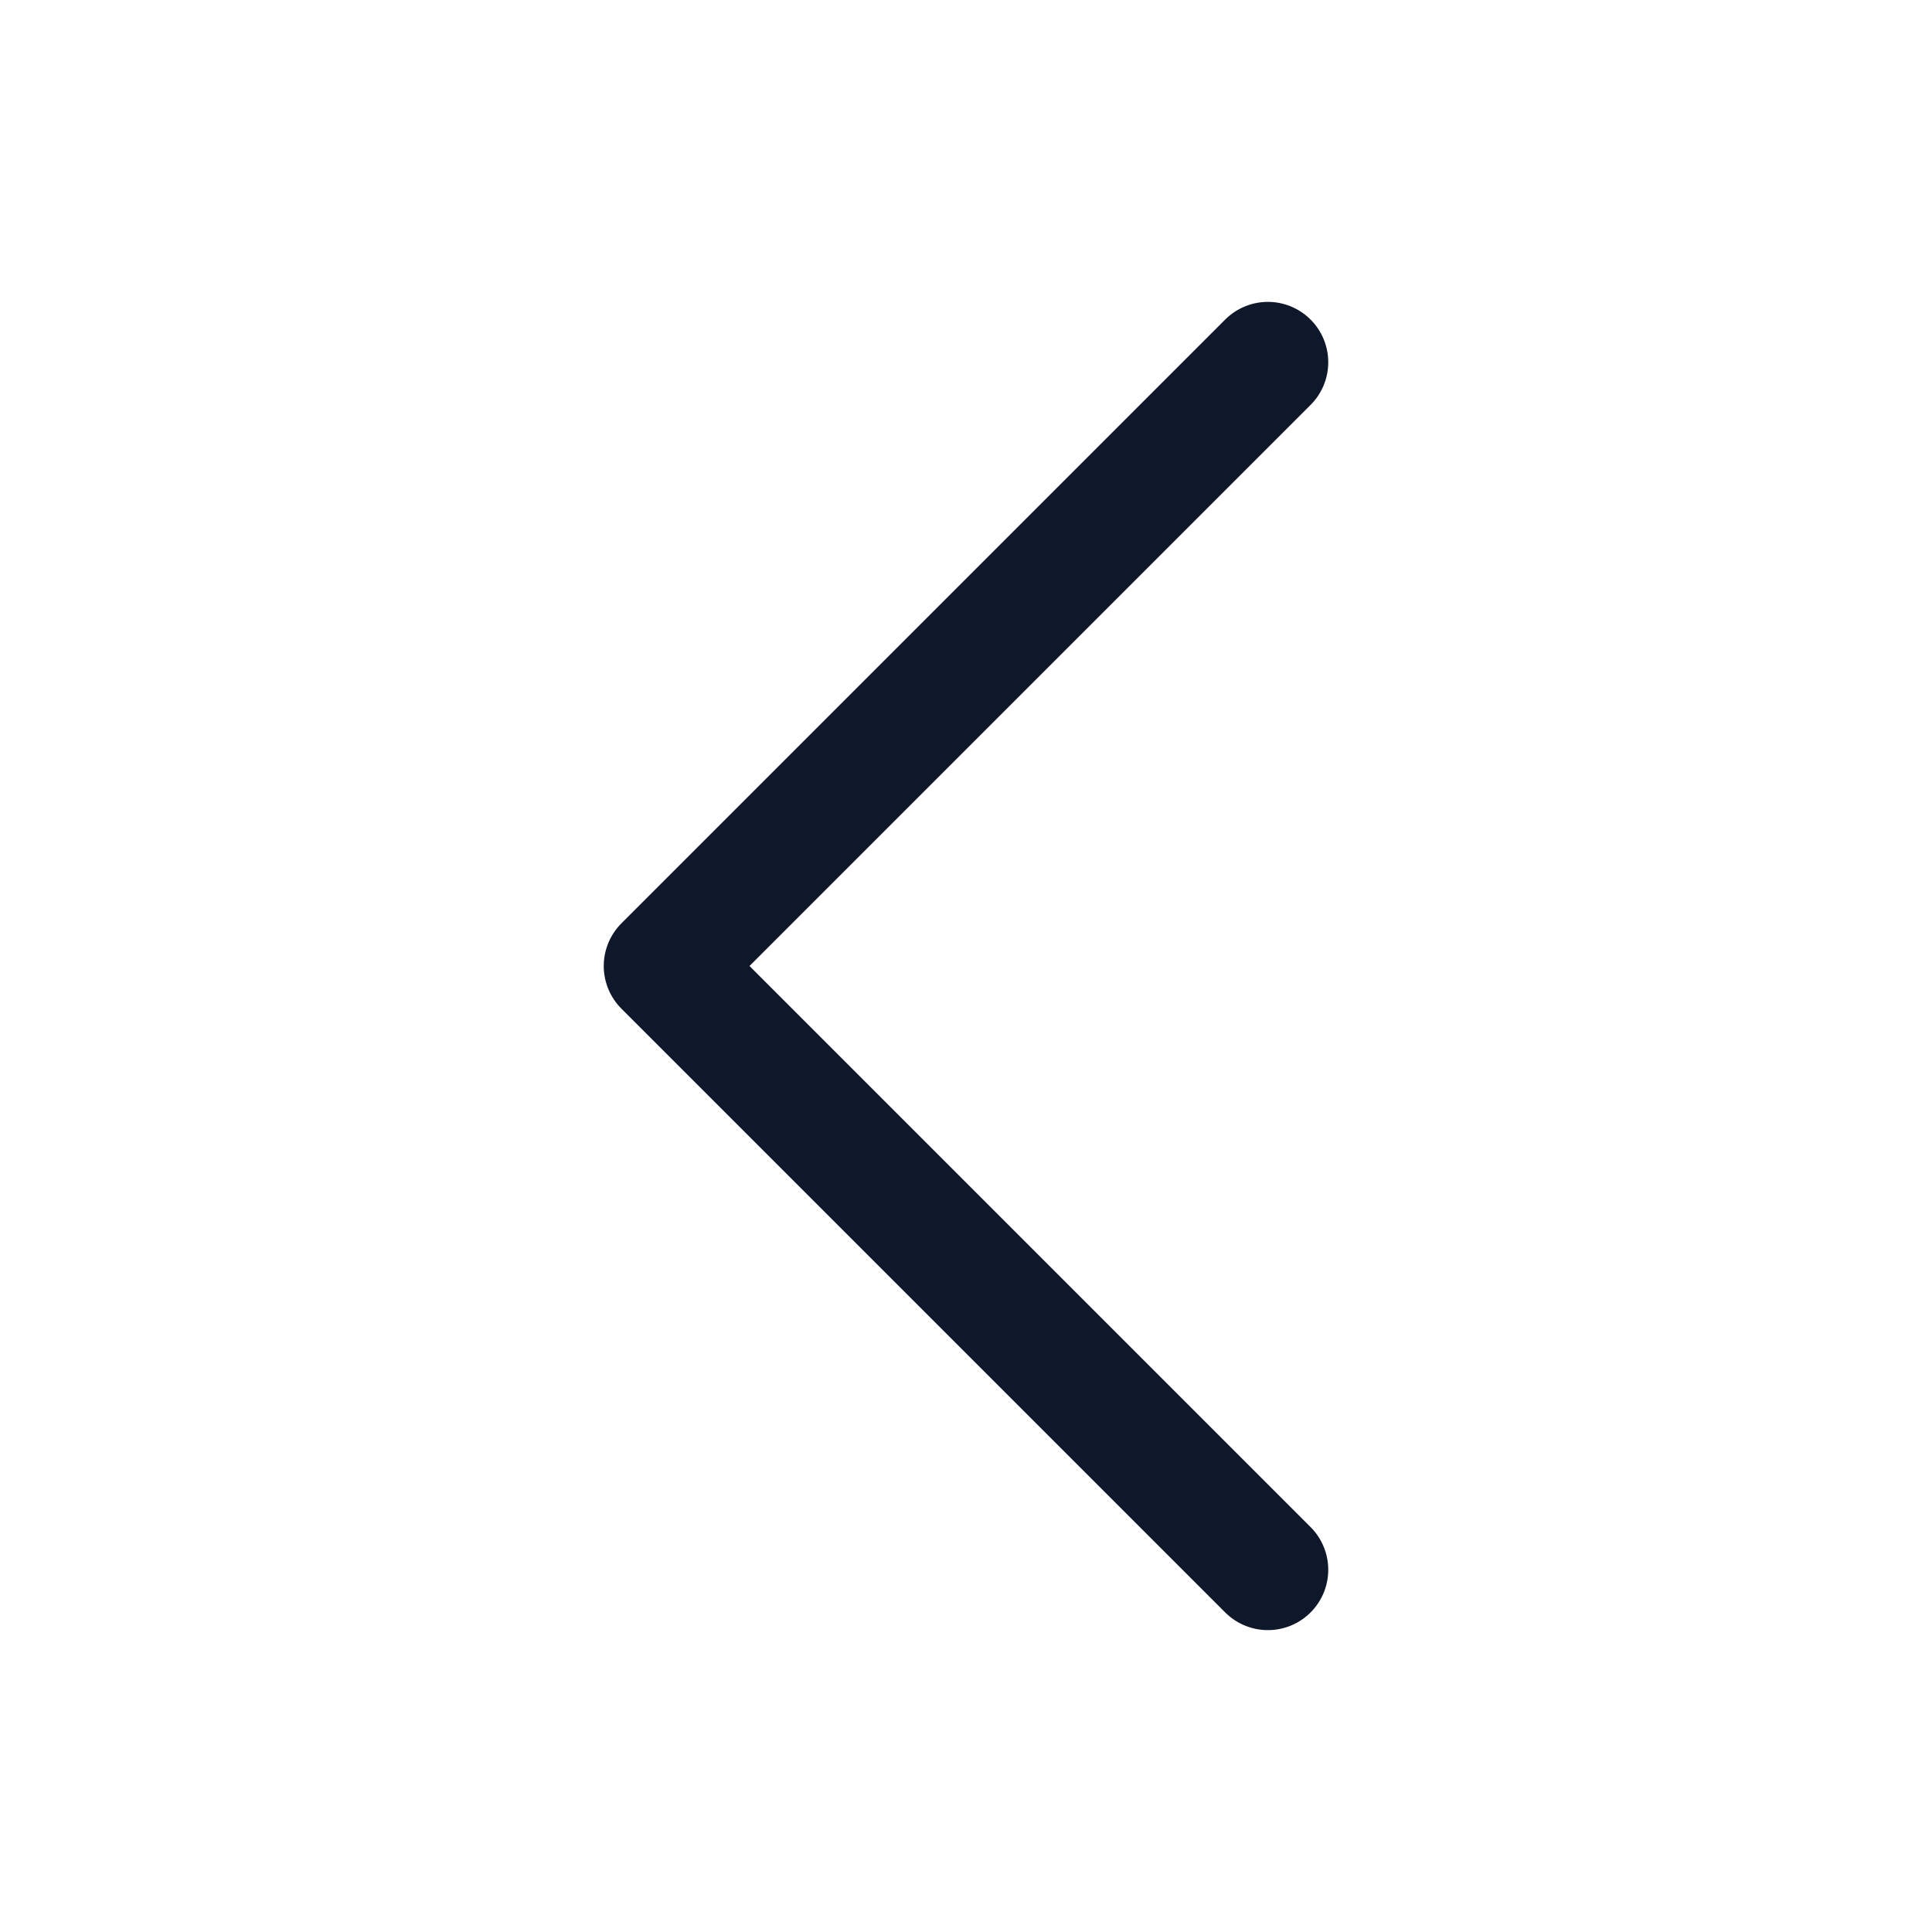
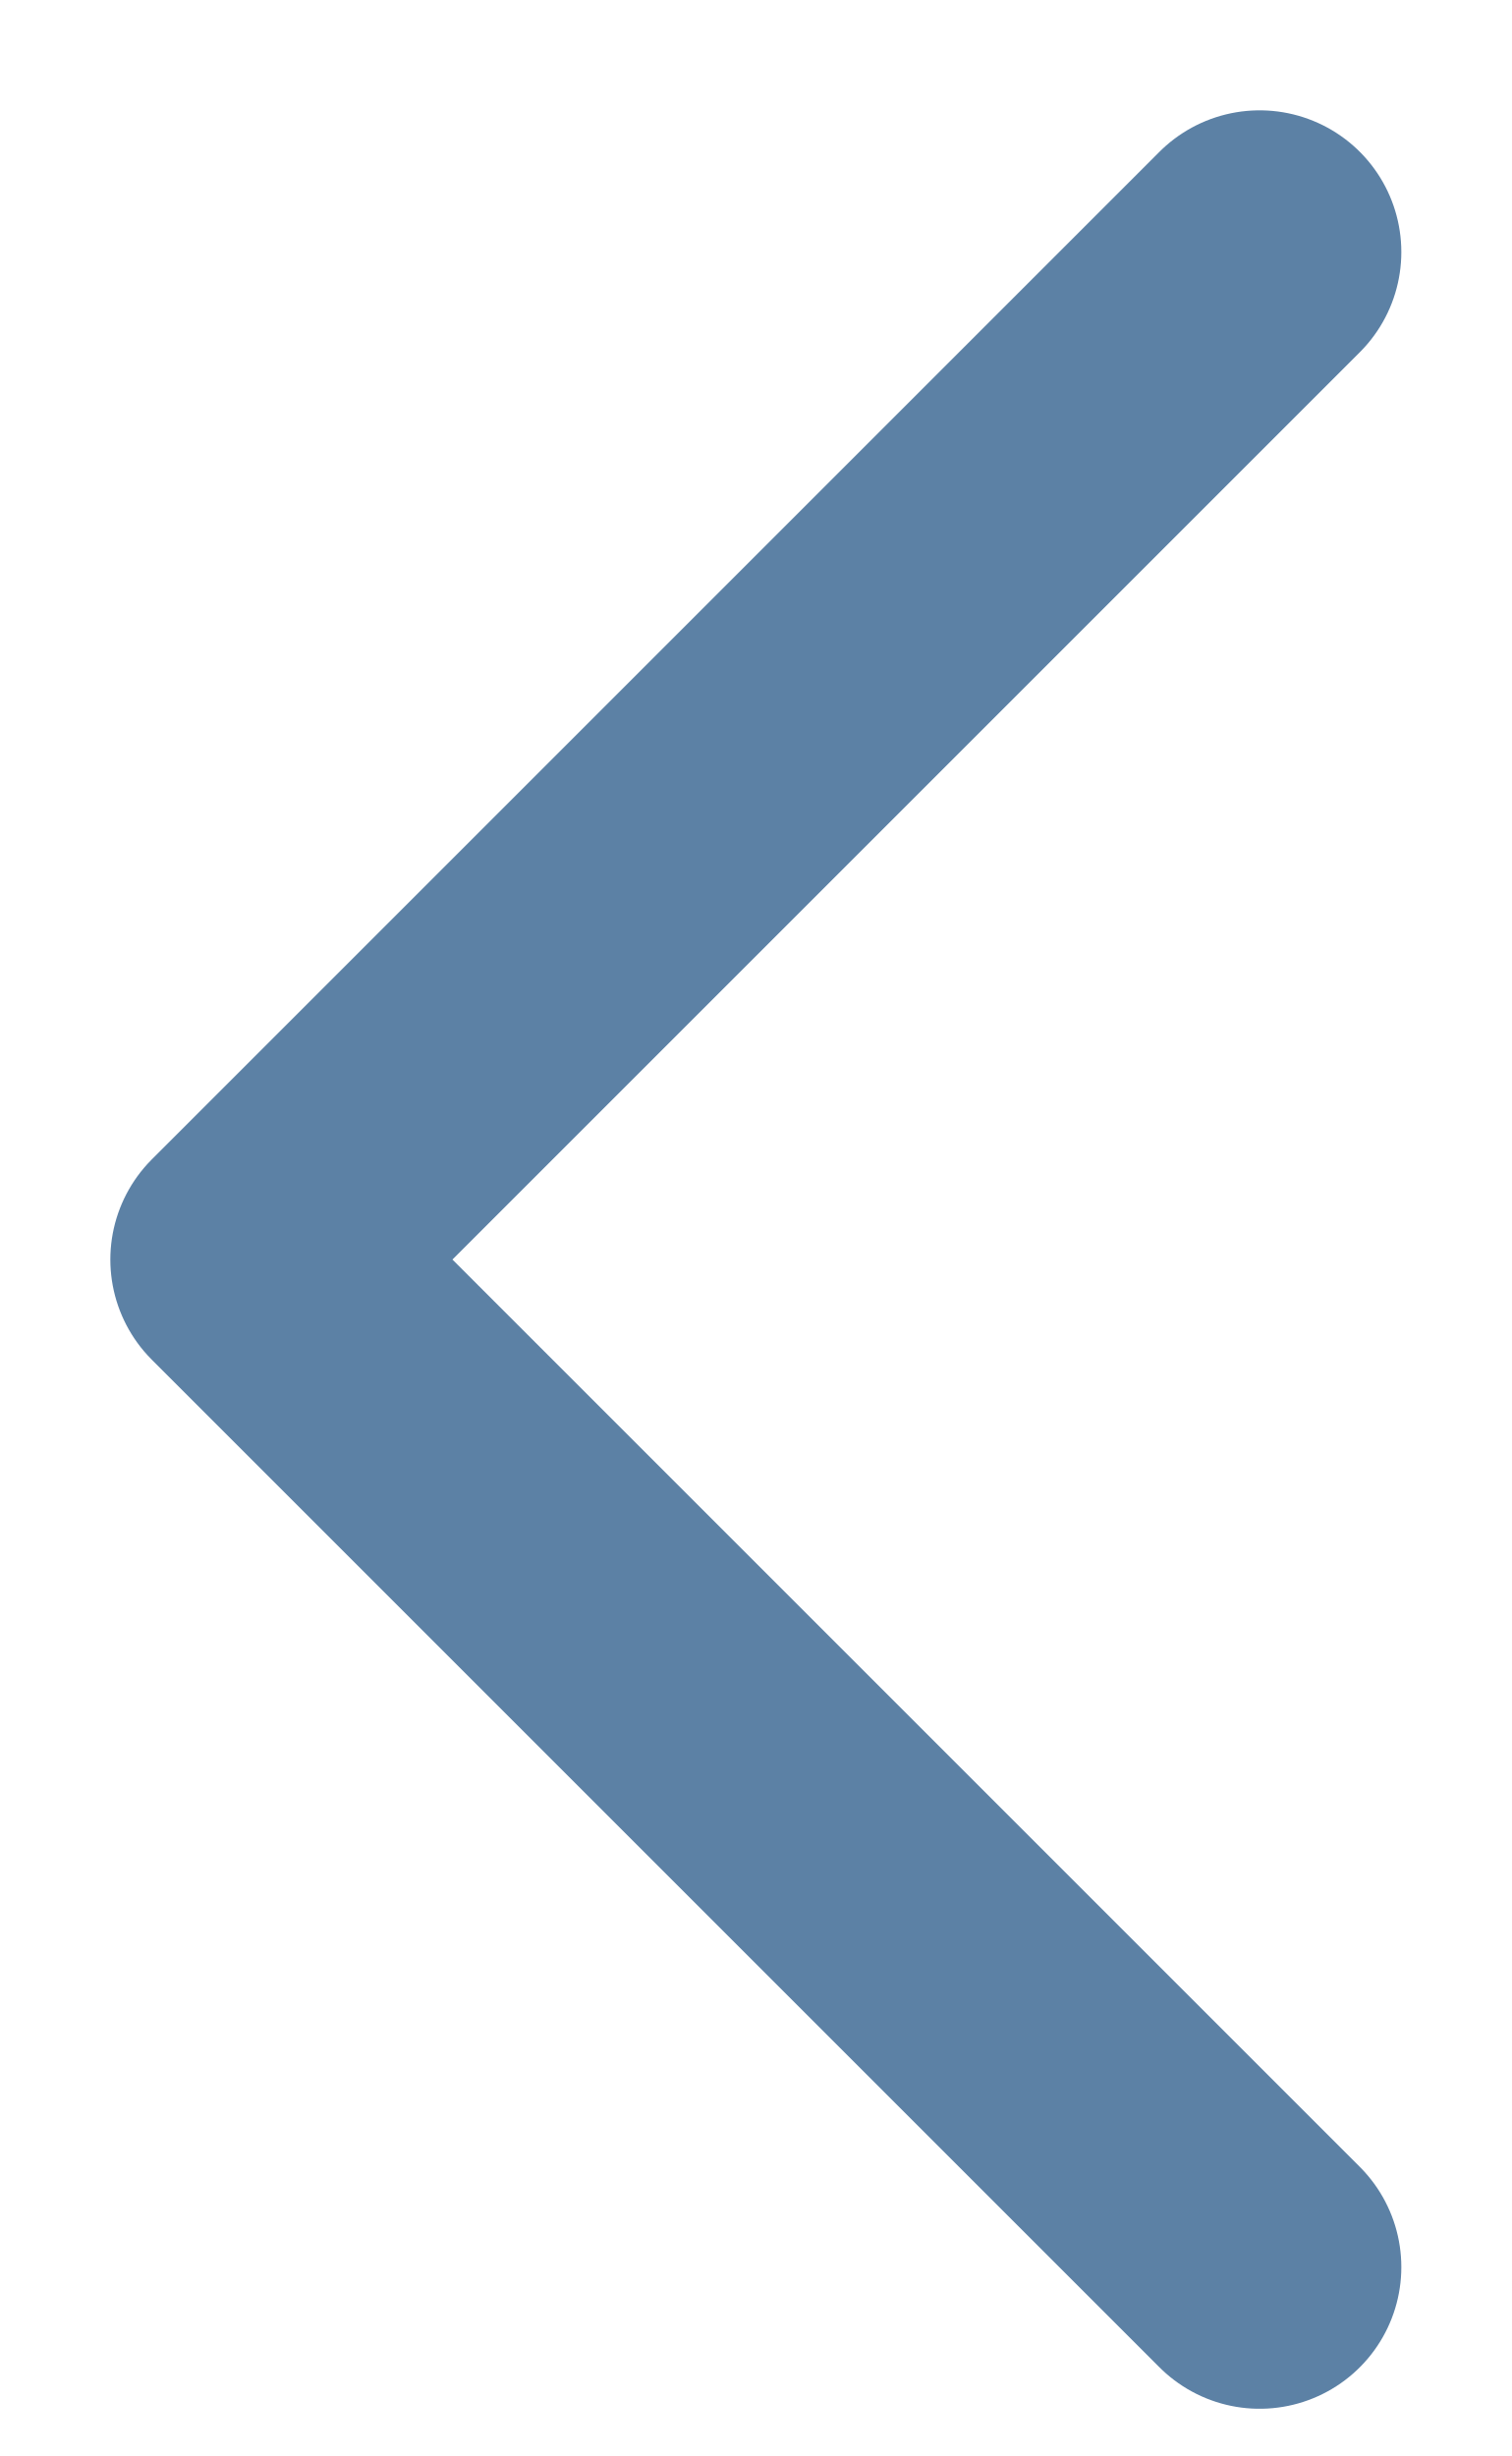
- <svg xmlns="http://www.w3.org/2000/svg" width="24" height="24" viewBox="0 0 24 24" fill="none">
-   <path d="M15.75 19.5L8.25 12L15.75 4.5" stroke="#0F172A" stroke-width="1.5" stroke-linecap="round" stroke-linejoin="round" />
+ <svg xmlns="http://www.w3.org/2000/svg" width="8" height="13" viewBox="0 0 8 13" fill="none">
+   <path d="M6.667 12L1.334 6.667L6.667 1.334" stroke="#5C81A5" stroke-width="1.5" stroke-linecap="round" stroke-linejoin="round" />
</svg>
